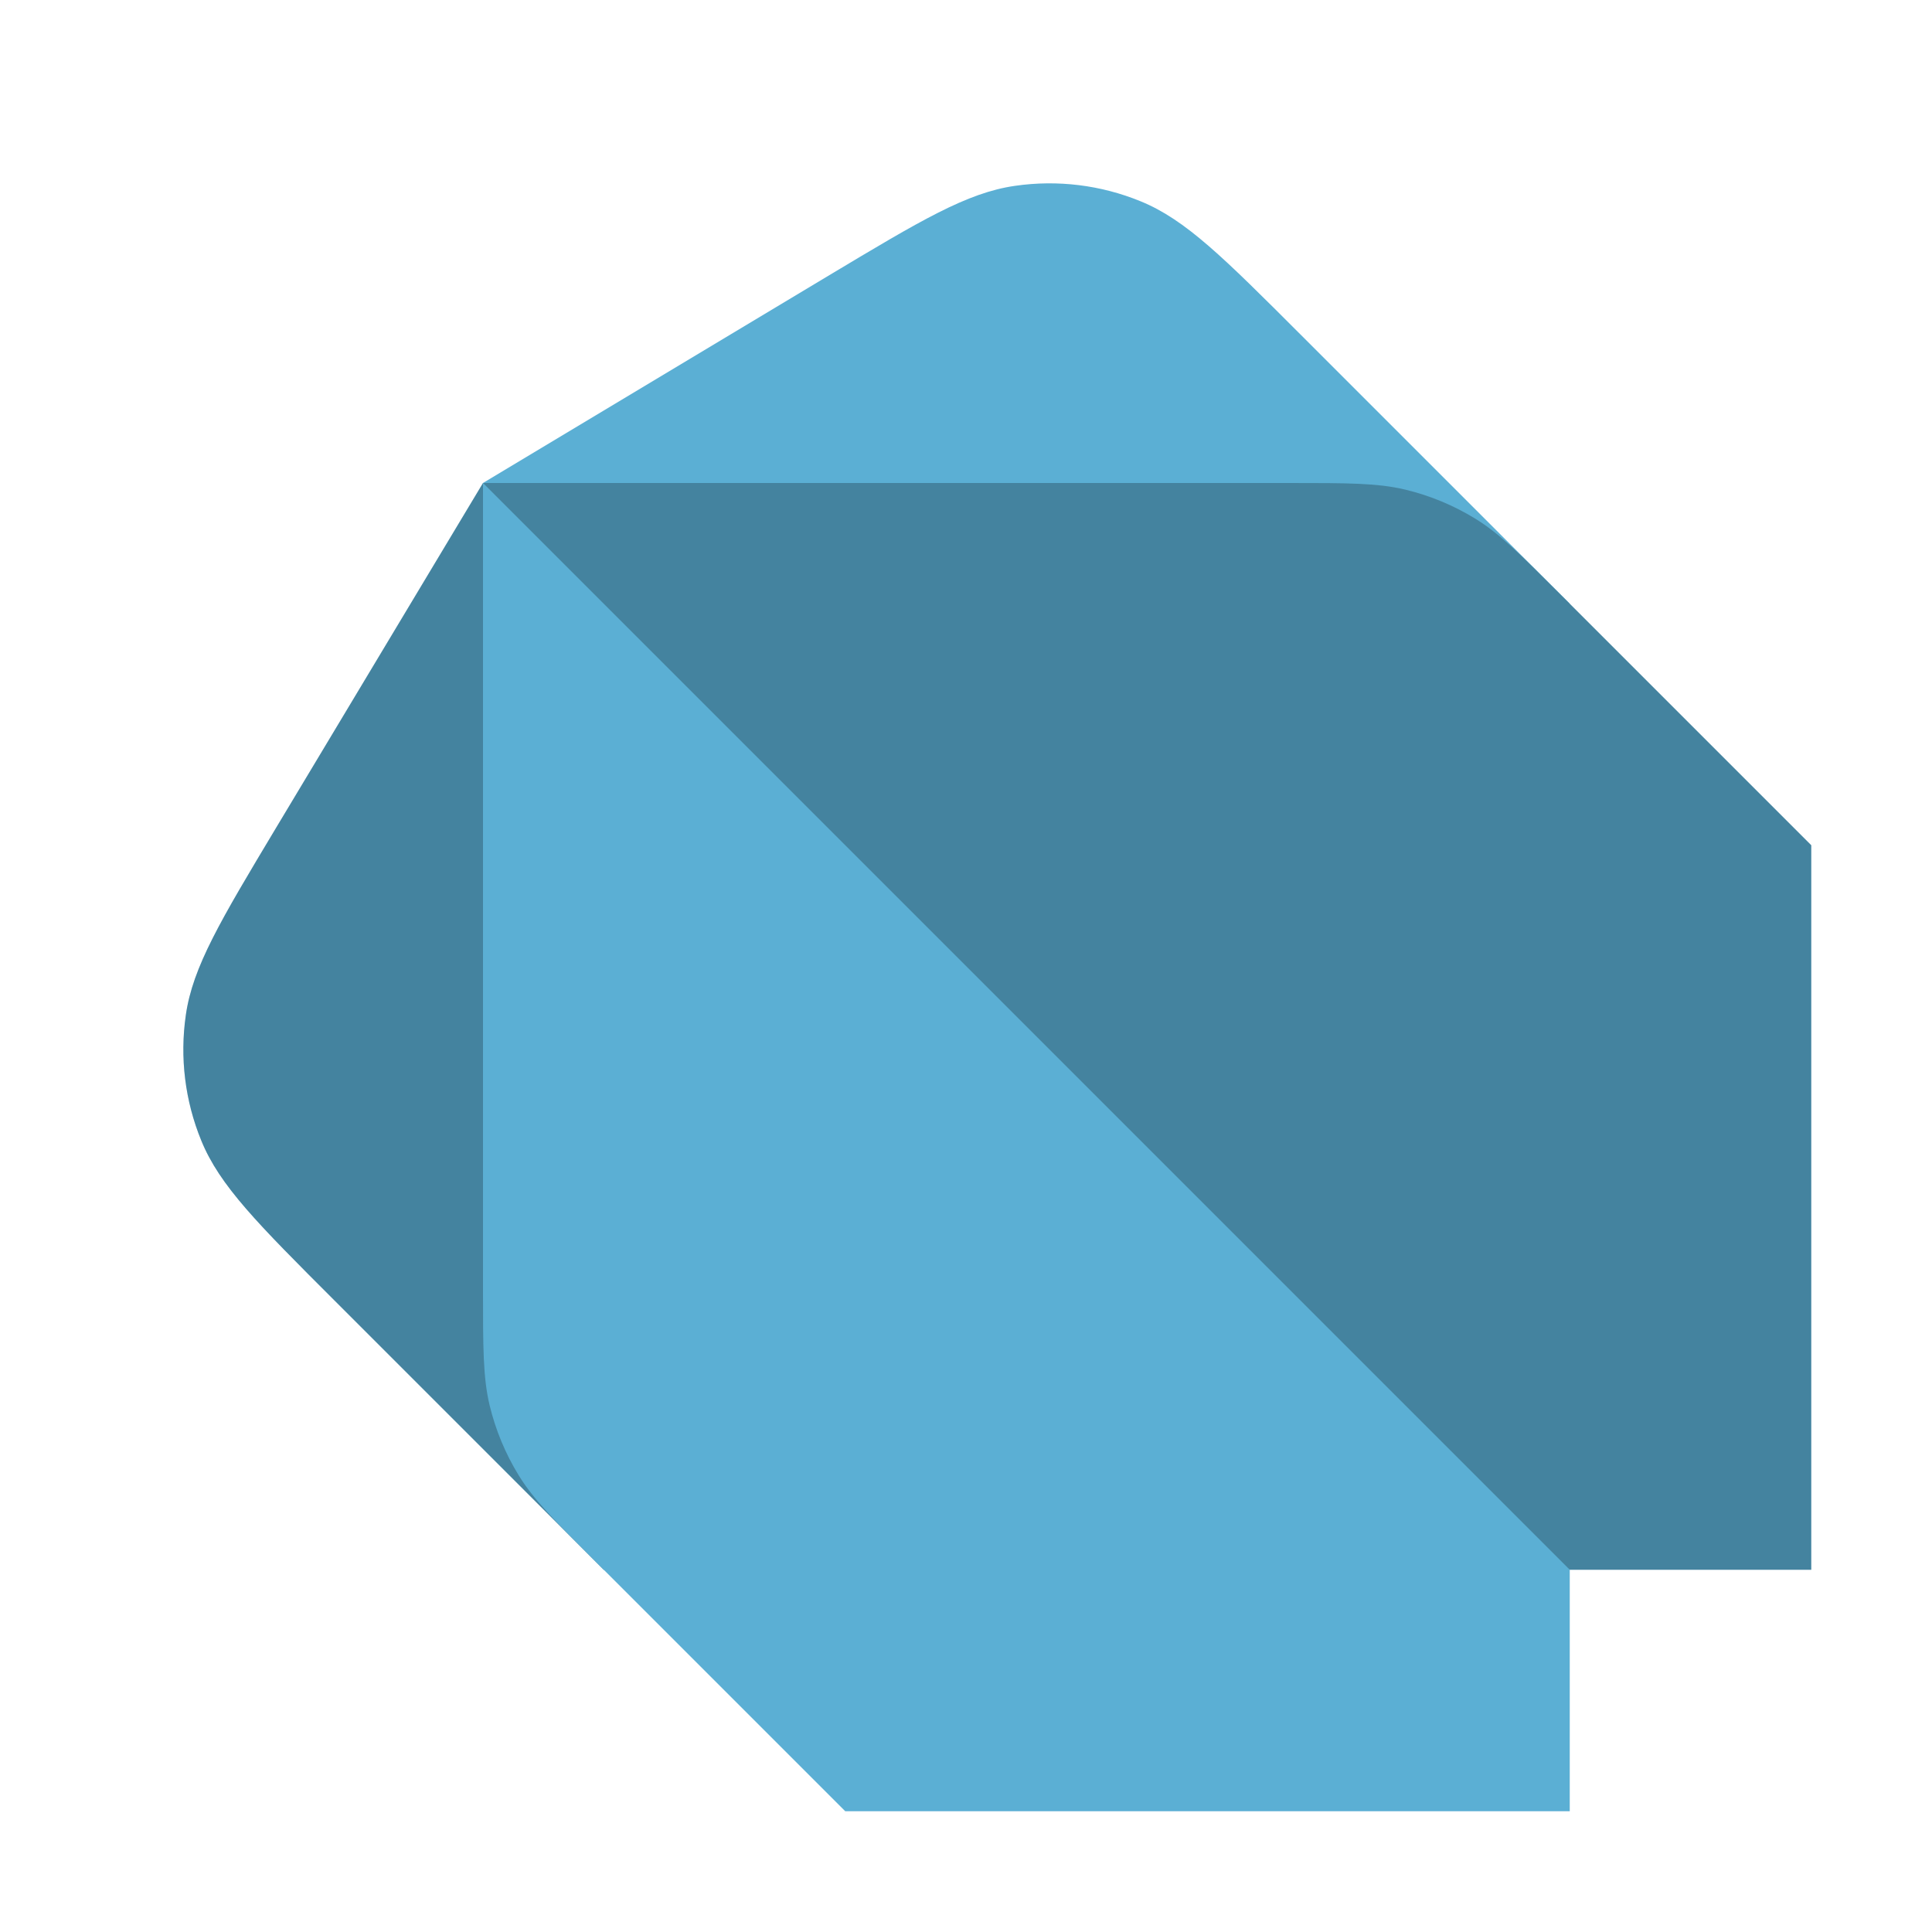
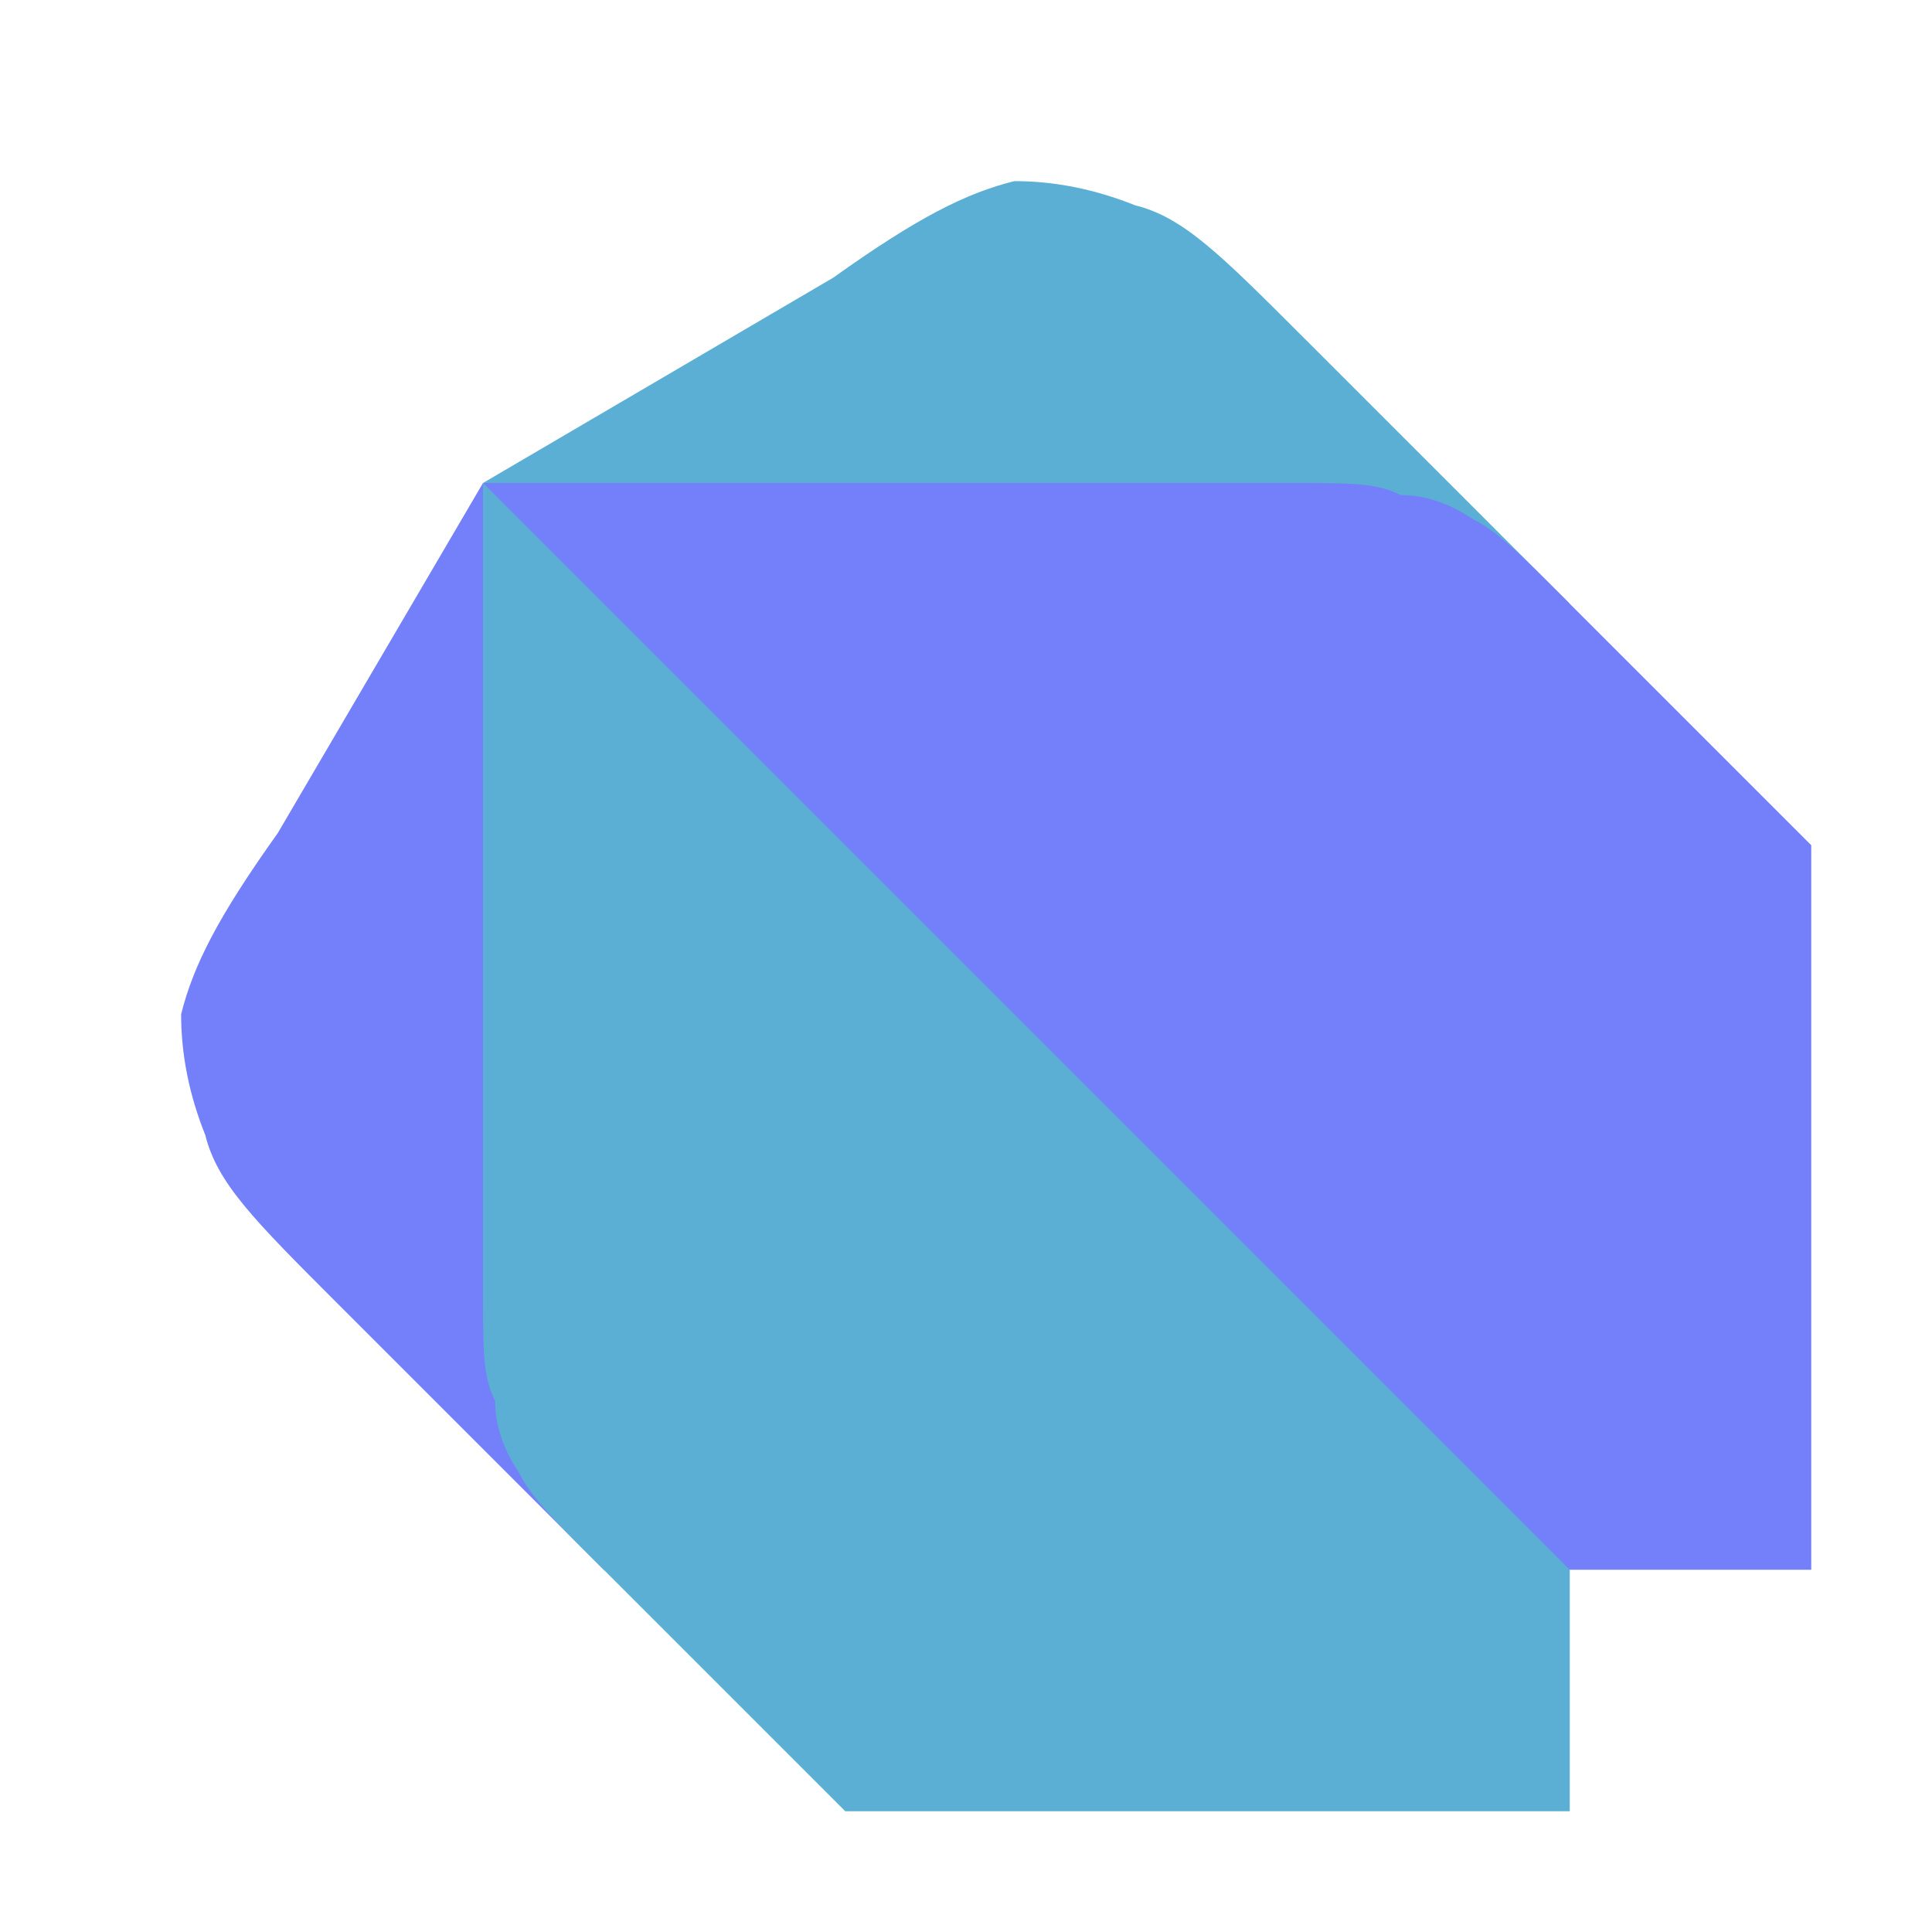
- <svg xmlns="http://www.w3.org/2000/svg" width="16" height="16" viewBox="0 0 16 16" fill="none">
-   <path d="M10.767 2.767L13 5H4V4L6.858 2.285C7.624 1.826 8.007 1.596 8.406 1.539C8.758 1.488 9.117 1.532 9.446 1.667C9.819 1.819 10.135 2.135 10.767 2.767Z" fill="#5BAFD4" />
-   <path d="M15 13H13H5L2.767 10.767C2.135 10.135 1.819 9.819 1.667 9.446C1.532 9.117 1.488 8.758 1.539 8.406C1.596 8.007 1.826 7.624 2.285 6.858L2.285 6.858L4 4H10.675C11.164 4 11.408 4 11.639 4.055C11.842 4.104 12.038 4.185 12.217 4.295C12.418 4.418 12.591 4.591 12.937 4.937L15 7V13Z" fill="#5BAFD4" />
-   <path d="M15 13H13H5L2.767 10.767C2.135 10.135 1.819 9.819 1.667 9.446C1.532 9.117 1.488 8.758 1.539 8.406C1.596 8.007 1.826 7.624 2.285 6.858L2.285 6.858L4 4H10.675C11.164 4 11.408 4 11.639 4.055C11.842 4.104 12.038 4.185 12.217 4.295C12.418 4.418 12.591 4.591 12.937 4.937L15 7V13Z" fill="black" fill-opacity="0.25" style="mix-blend-mode:plus-darker" />
-   <path d="M13 13L4 4V10.675C4 11.164 4 11.408 4.055 11.639C4.104 11.842 4.185 12.038 4.295 12.217C4.418 12.418 4.591 12.591 4.937 12.937L7 15H13V13Z" fill="#5BAFD4" />
+ <svg xmlns="http://www.w3.org/2000/svg" version="1.2" viewBox="0 0 16 16" width="16" height="16">
+   <style>
+ 		.s0 { fill: #5bafd4 } 
+ 		.s1 { fill: #7380f9 } 
+ 	</style>
+   <g id="Layer 1">
+     <path class="s0" d="m10.8 2.8l2.2 2.2h-9v-1l2.9-1.7c0.7-0.5 1.1-0.7 1.5-0.8q0.5 0 1 0.2c0.4 0.1 0.7 0.4 1.4 1.1z" />
+     <path class="s1" d="m15 13h-2-8l-2.2-2.2c-0.7-0.7-1-1-1.1-1.4q-0.2-0.5-0.2-1c0.1-0.4 0.3-0.8 0.8-1.5l1.7-2.9h6.7c0.5 0 0.7 0 0.9 0.1q0.3 0 0.6 0.2c0.2 0.1 0.4 0.3 0.7 0.6l2.1 2.1z" />
+     <path class="s0" d="m13 13l-9-9v6.7c0 0.5 0 0.7 0.1 0.9q0 0.3 0.2 0.6c0.1 0.2 0.3 0.4 0.6 0.7l2.1 2.1h6z" />
+   </g>
</svg>
